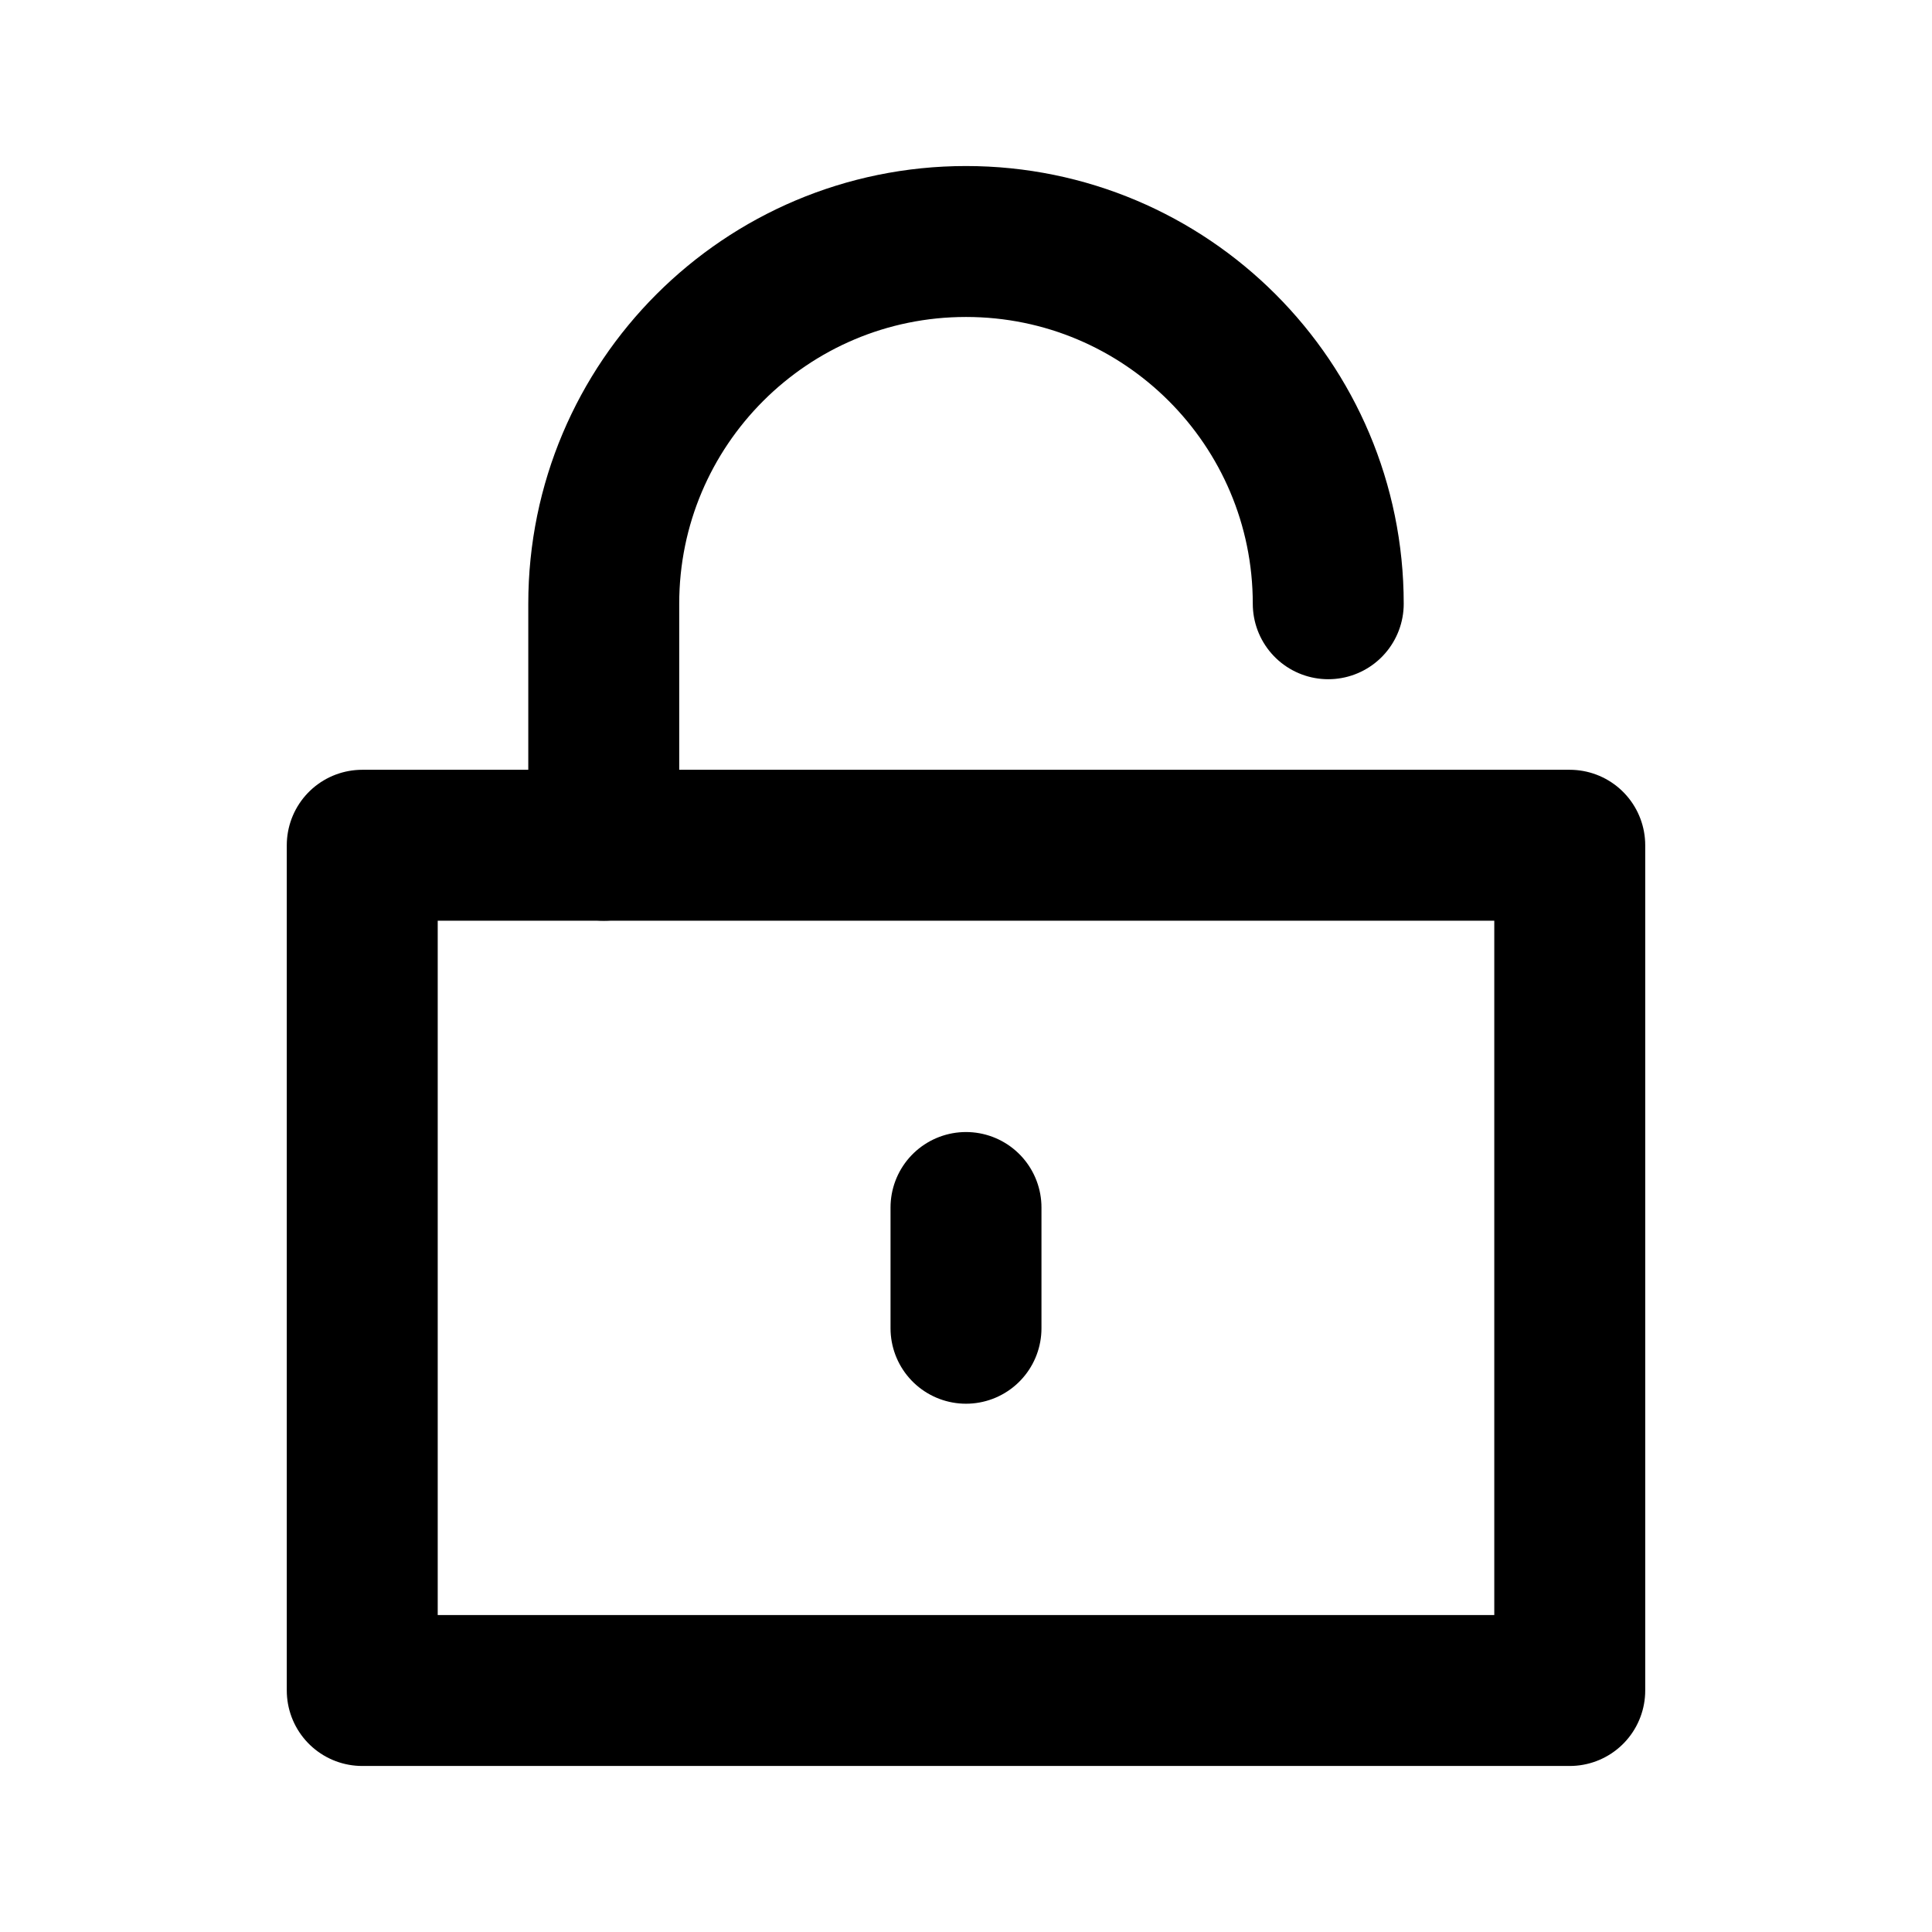
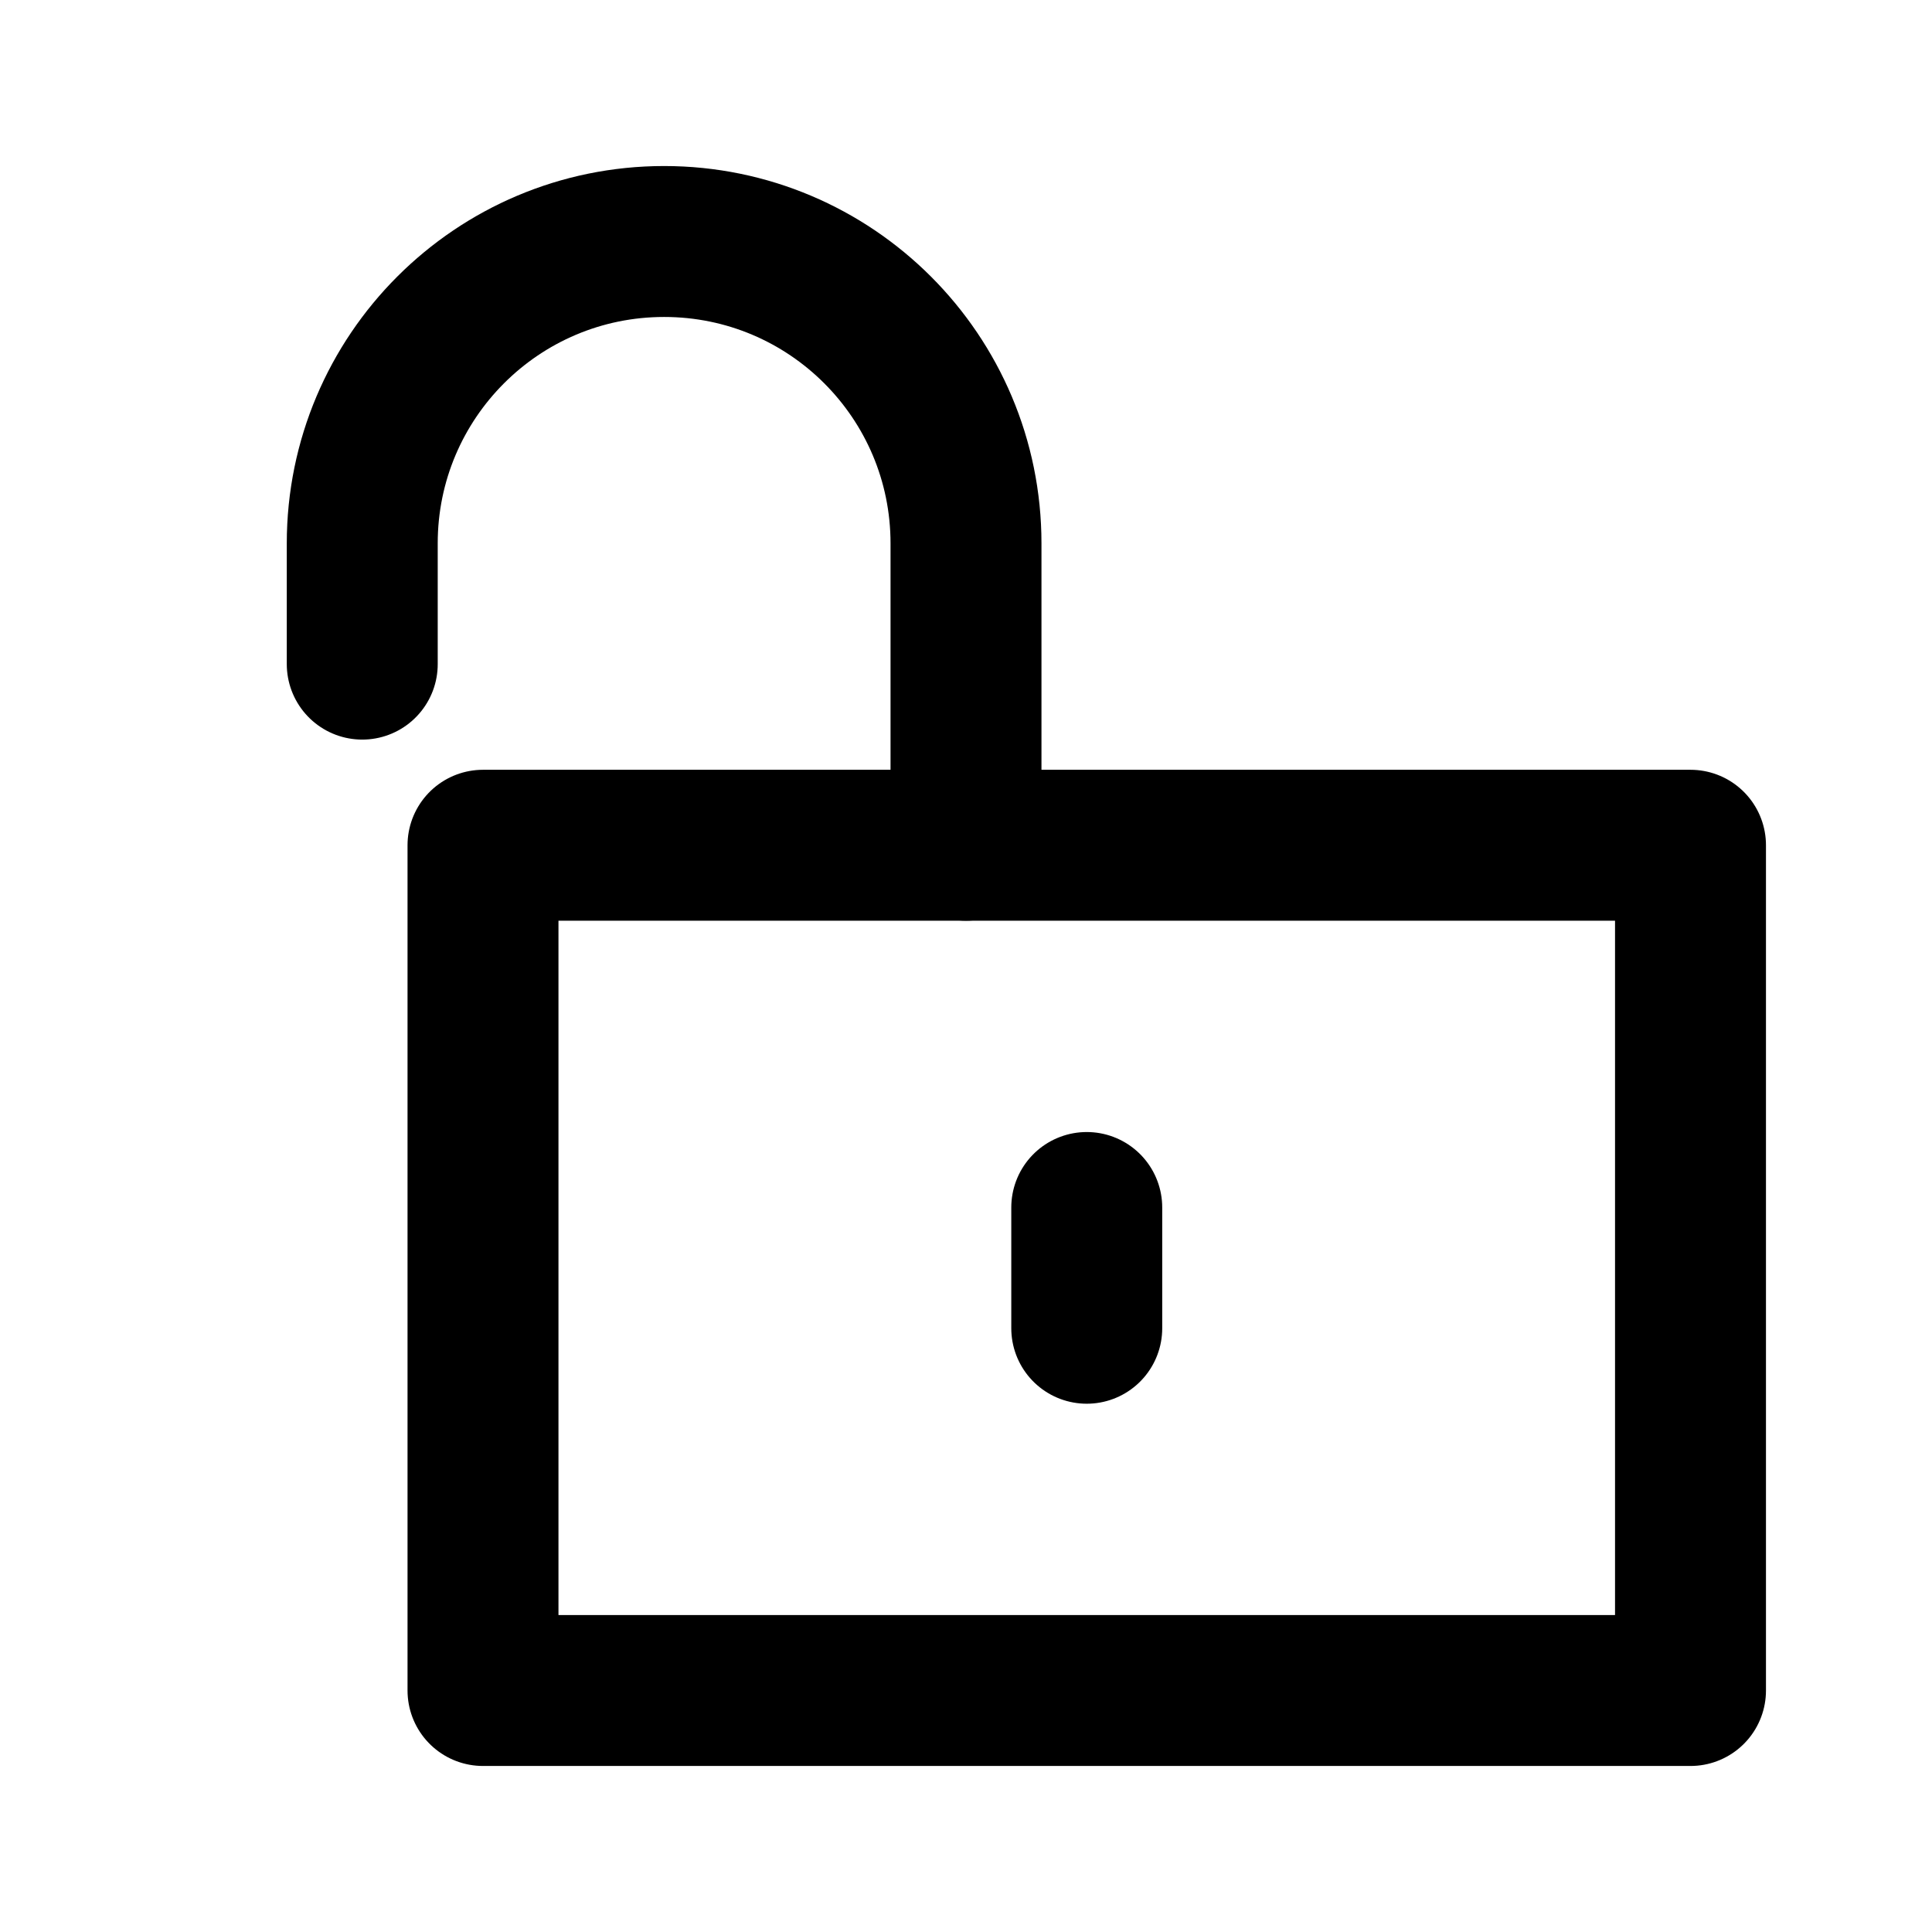
<svg xmlns="http://www.w3.org/2000/svg" width="16" height="16" viewBox="0 0 16 16">
  <g fill="none" stroke="currentColor" stroke-width="1.25" stroke-linecap="round" stroke-linejoin="round">
-     <rect class="esist" x="3" y="7" width="10" height="7" />
-     <path class="esist" d="M5 7 V5 A3 3 0 0 1 11 5" />
-     <path class="esist" d="M8 10 V11" />
+     <rect class="esist" x="4" y="7" width="10" height="7" />
+     <path class="esist" d="M8 7 V4.5 A2.5 2.5 0 0 0 3 4.5 V5.5" />
+     <path class="esist" d="M9 10 V11" />
  </g>
</svg>
